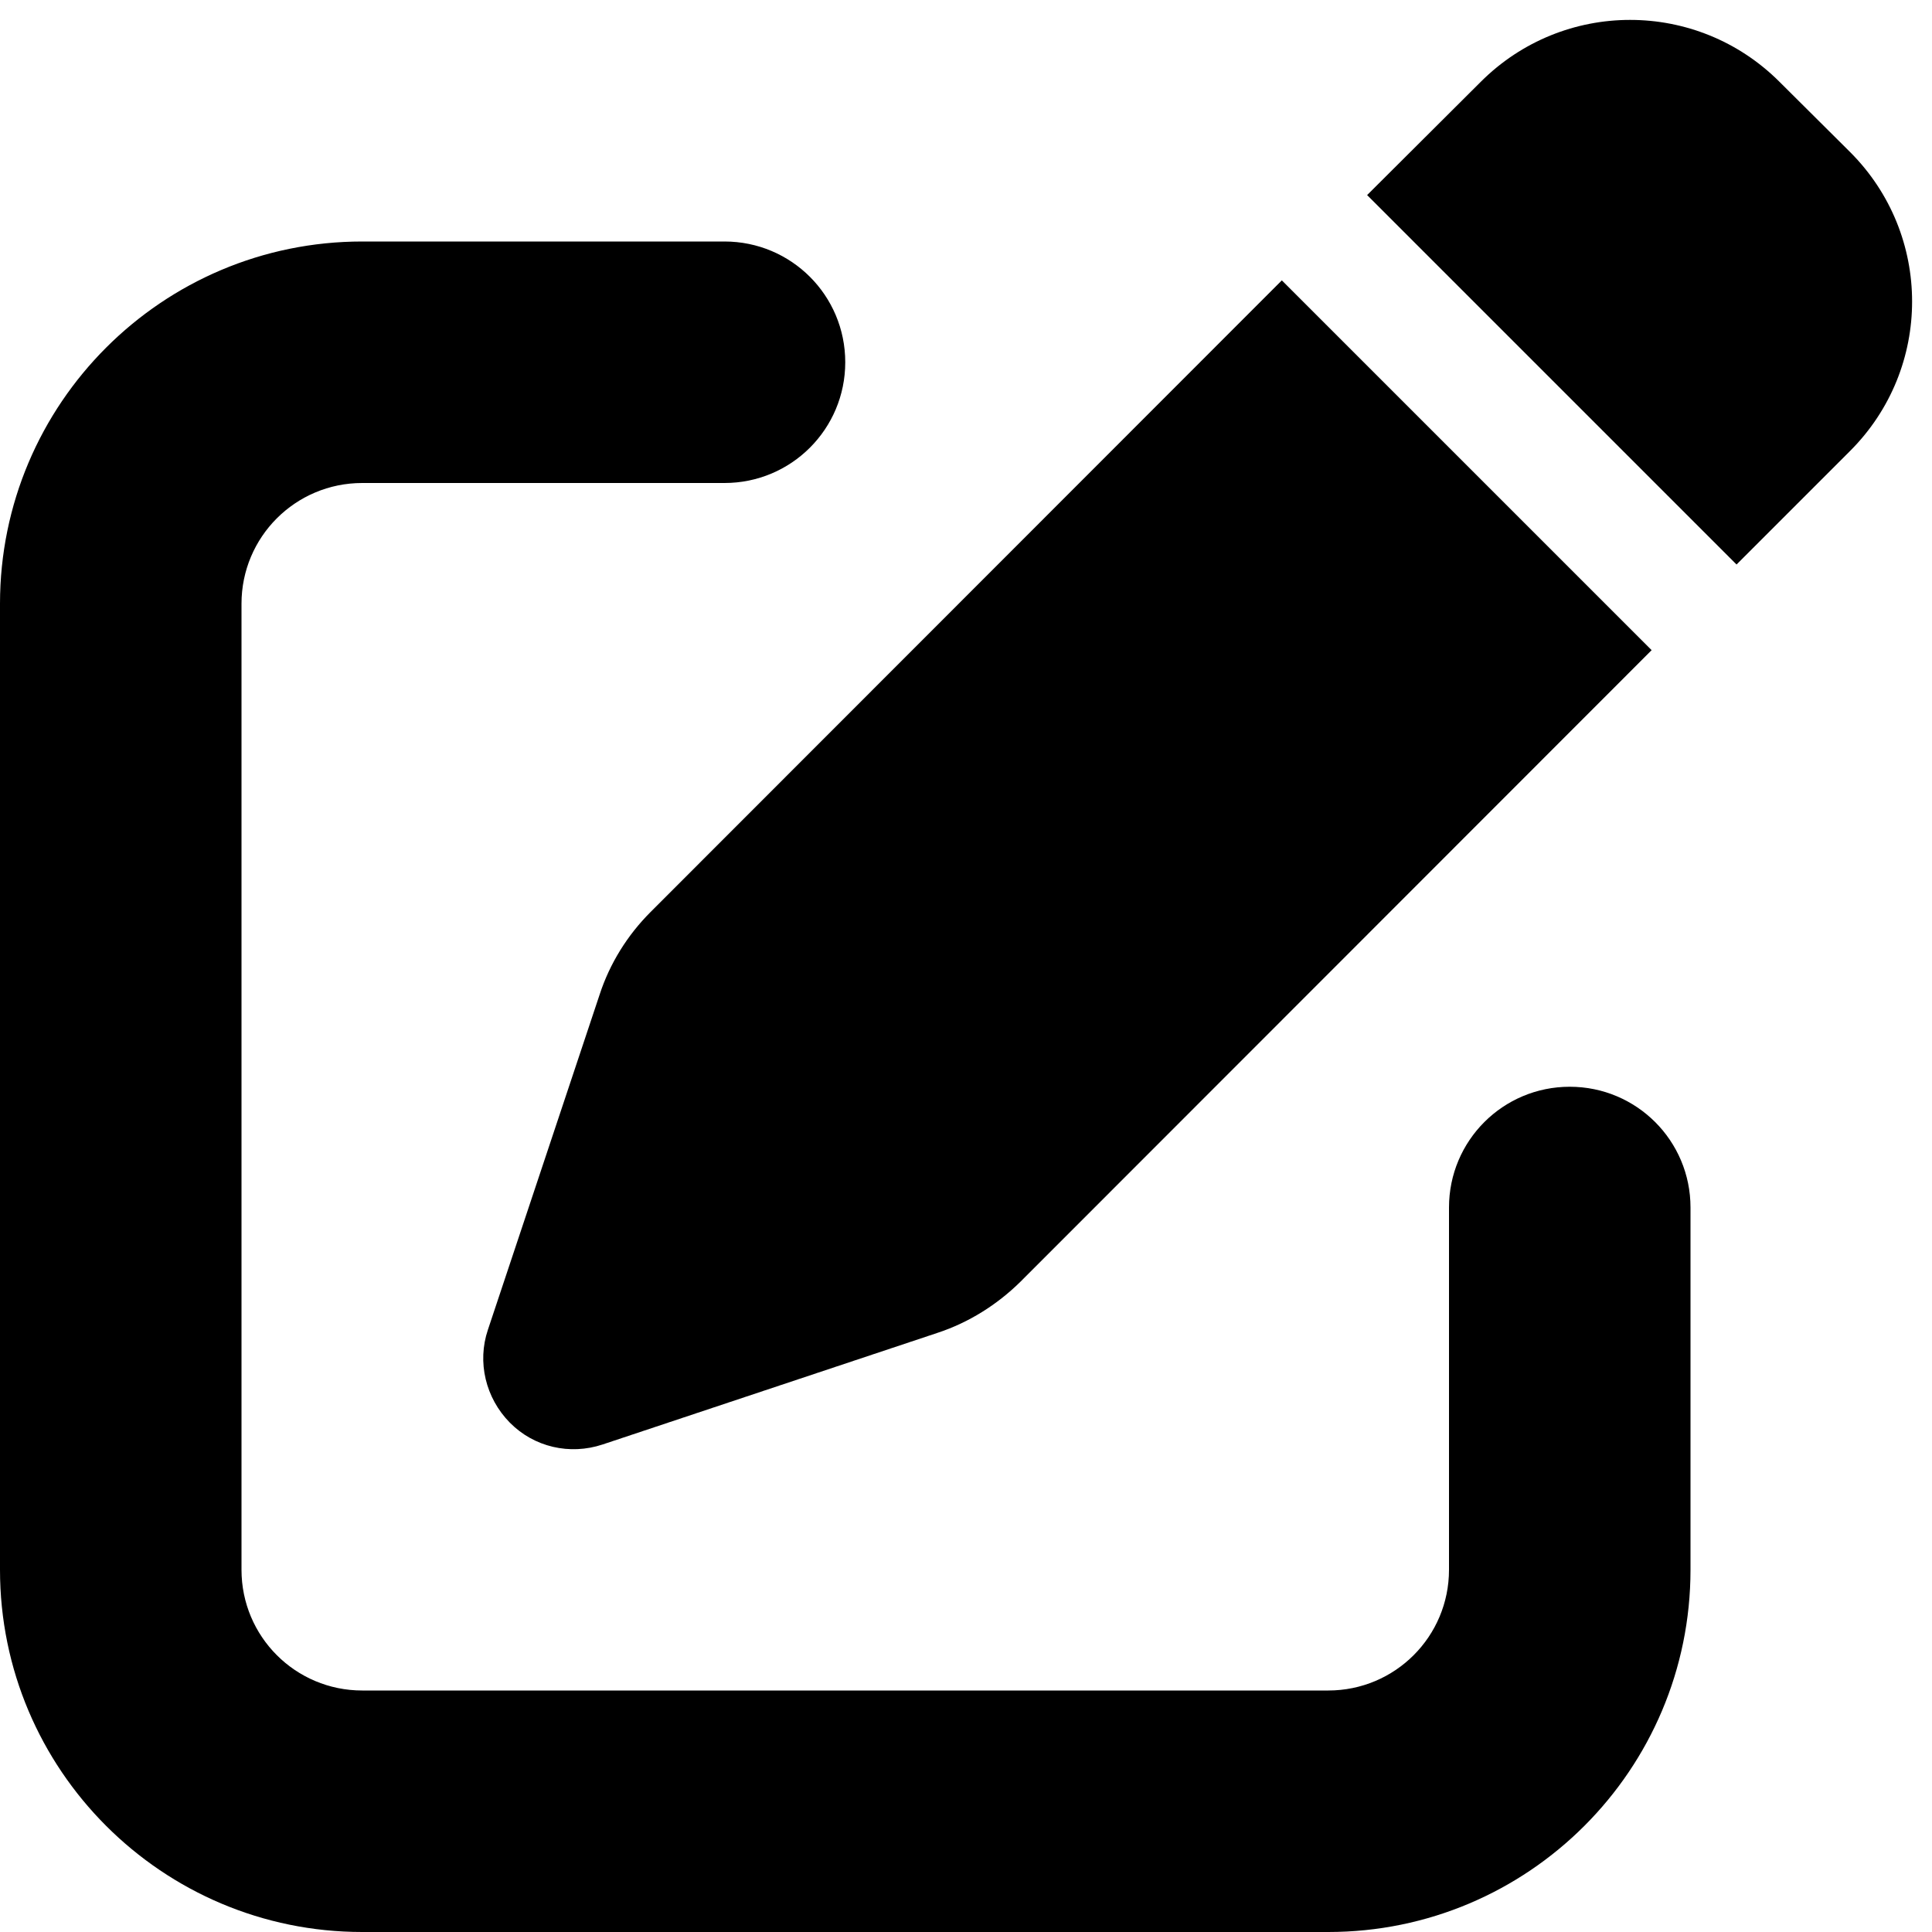
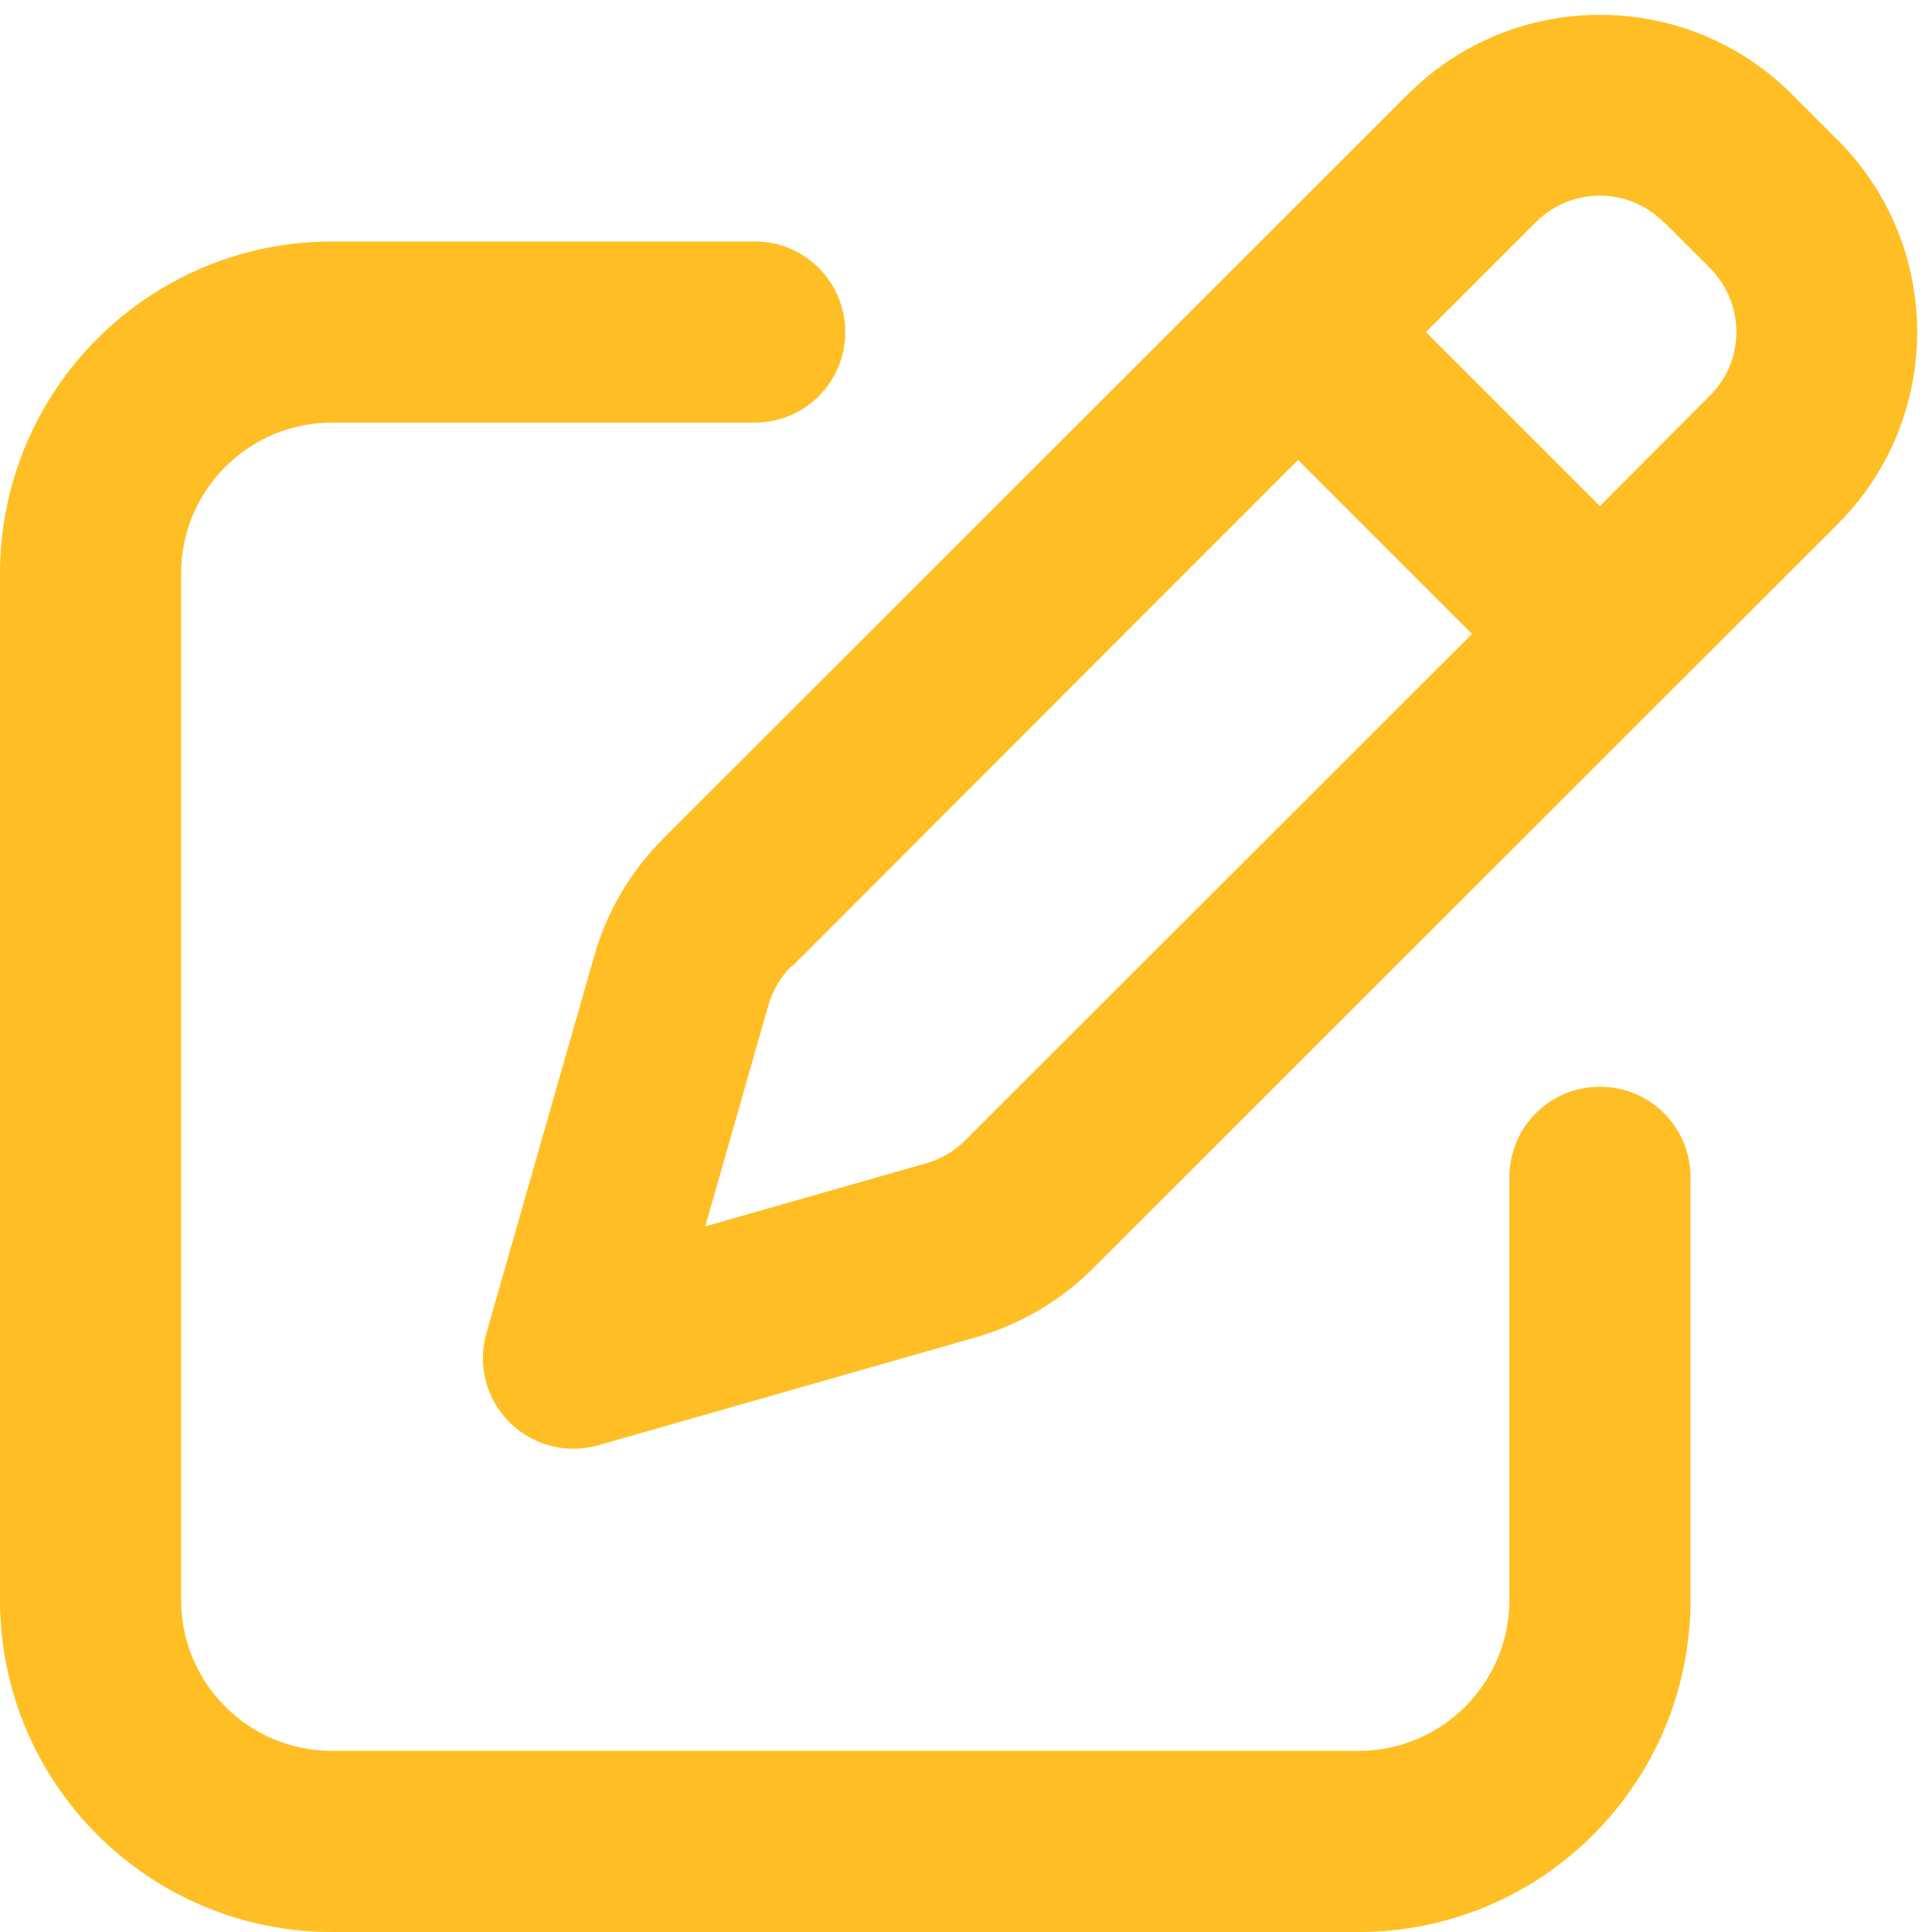
<svg xmlns="http://www.w3.org/2000/svg" height="16" width="16" viewBox="0 0 512 512">
-   <path d="M471.6 21.7c-21.9-21.9-57.3-21.9-79.2 0L362.3 51.7l97.9 97.9 30.1-30.1c21.9-21.9 21.9-57.3 0-79.2L471.6 21.7zm-299.2 220c-6.1 6.1-10.8 13.6-13.5 21.9l-29.6 88.8c-2.9 8.6-.6 18.1 5.8 24.6s15.9 8.7 24.6 5.8l88.8-29.6c8.2-2.7 15.7-7.4 21.9-13.5L437.7 172.3 339.7 74.3 172.4 241.7zM96 64C43 64 0 107 0 160V416c0 53 43 96 96 96H352c53 0 96-43 96-96V320c0-17.7-14.3-32-32-32s-32 14.3-32 32v96c0 17.7-14.3 32-32 32H96c-17.7 0-32-14.3-32-32V160c0-17.7 14.3-32 32-32h96c17.7 0 32-14.3 32-32s-14.3-32-32-32H96z" />
+   <path fill="#ffbf24" d="M441 58.9L453.1 71c9.4 9.4 9.4 24.6 0 33.9L424 134.1 377.9 88 407 58.9c9.4-9.4 24.6-9.4 33.9 0zM209.8 256.2L344 121.9 390.1 168 255.8 302.2c-2.9 2.9-6.5 5-10.4 6.1l-58.5 16.7 16.7-58.5c1.1-3.9 3.2-7.5 6.1-10.4zM373.1 25L175.8 222.2c-8.7 8.7-15 19.4-18.3 31.1l-28.6 100c-2.4 8.4-.1 17.4 6.1 23.6s15.2 8.5 23.6 6.1l100-28.6c11.8-3.4 22.5-9.7 31.1-18.3L487 138.9c28.1-28.1 28.1-73.7 0-101.8L474.9 25C446.8-3.1 401.2-3.1 373.1 25zM88 64C39.4 64 0 103.4 0 152V424c0 48.6 39.4 88 88 88H360c48.6 0 88-39.4 88-88V312c0-13.3-10.7-24-24-24s-24 10.7-24 24V424c0 22.1-17.9 40-40 40H88c-22.1 0-40-17.9-40-40V152c0-22.1 17.9-40 40-40H200c13.3 0 24-10.7 24-24s-10.7-24-24-24H88z" />
</svg>
